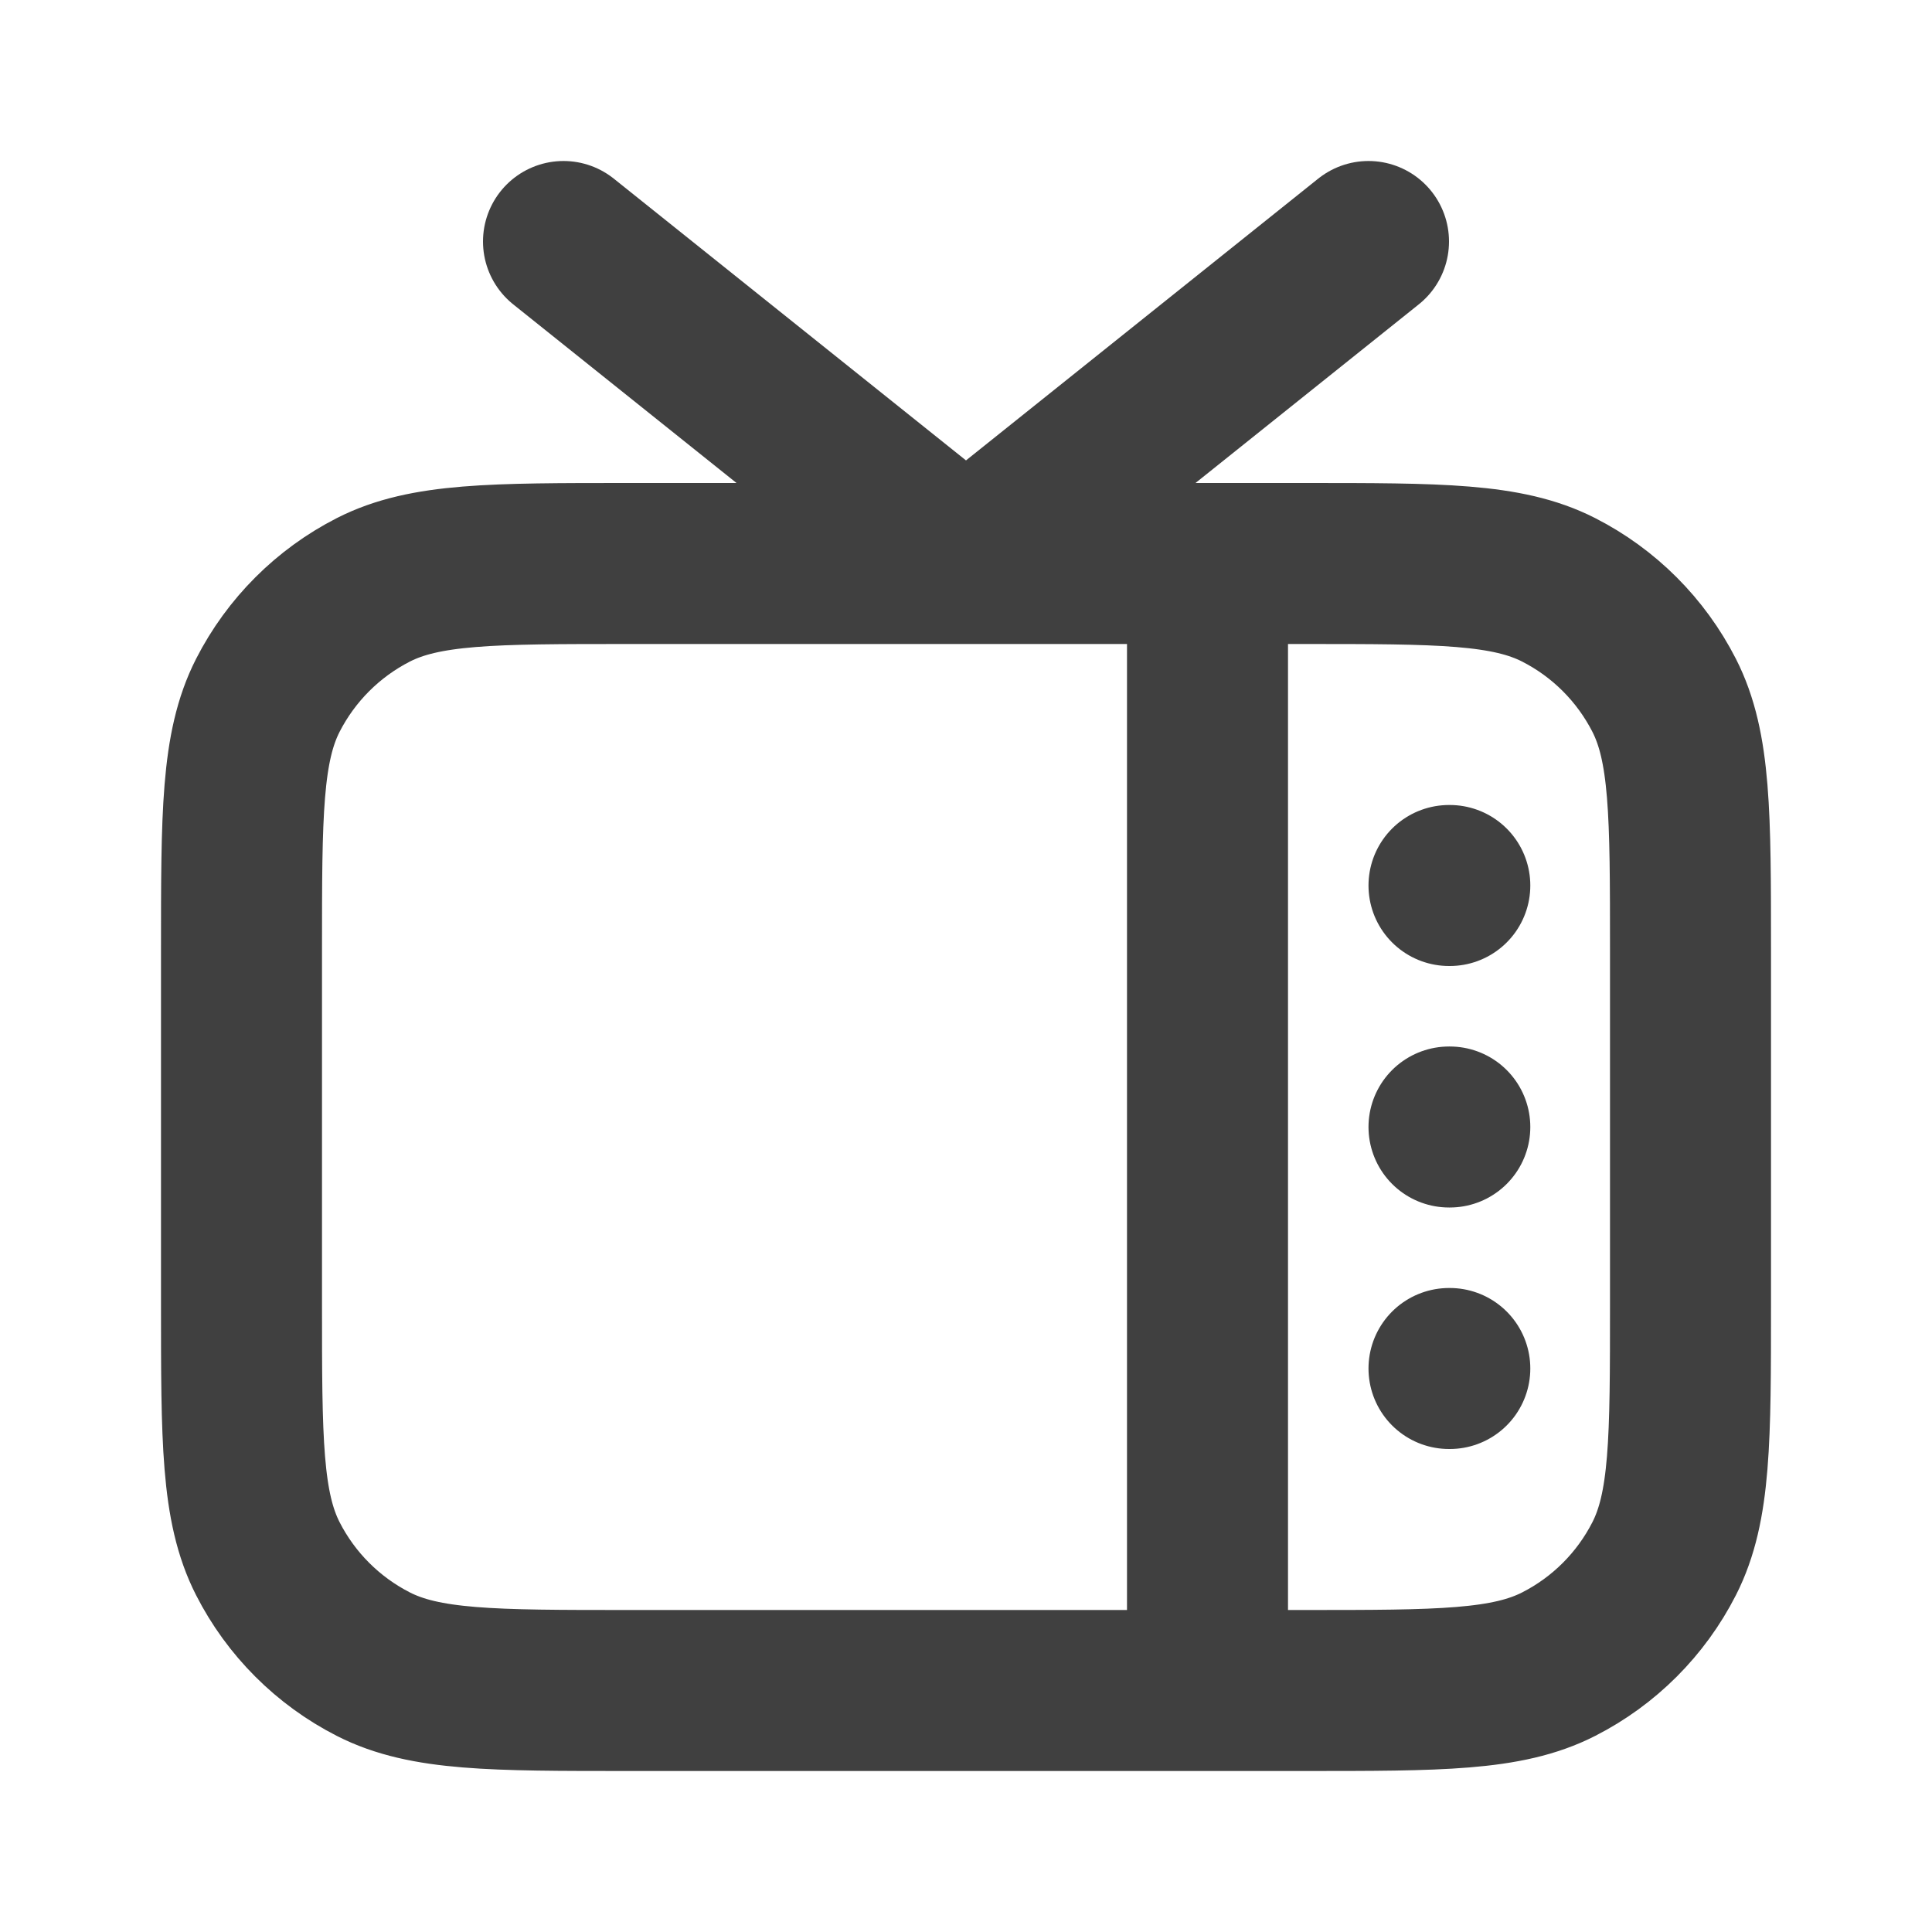
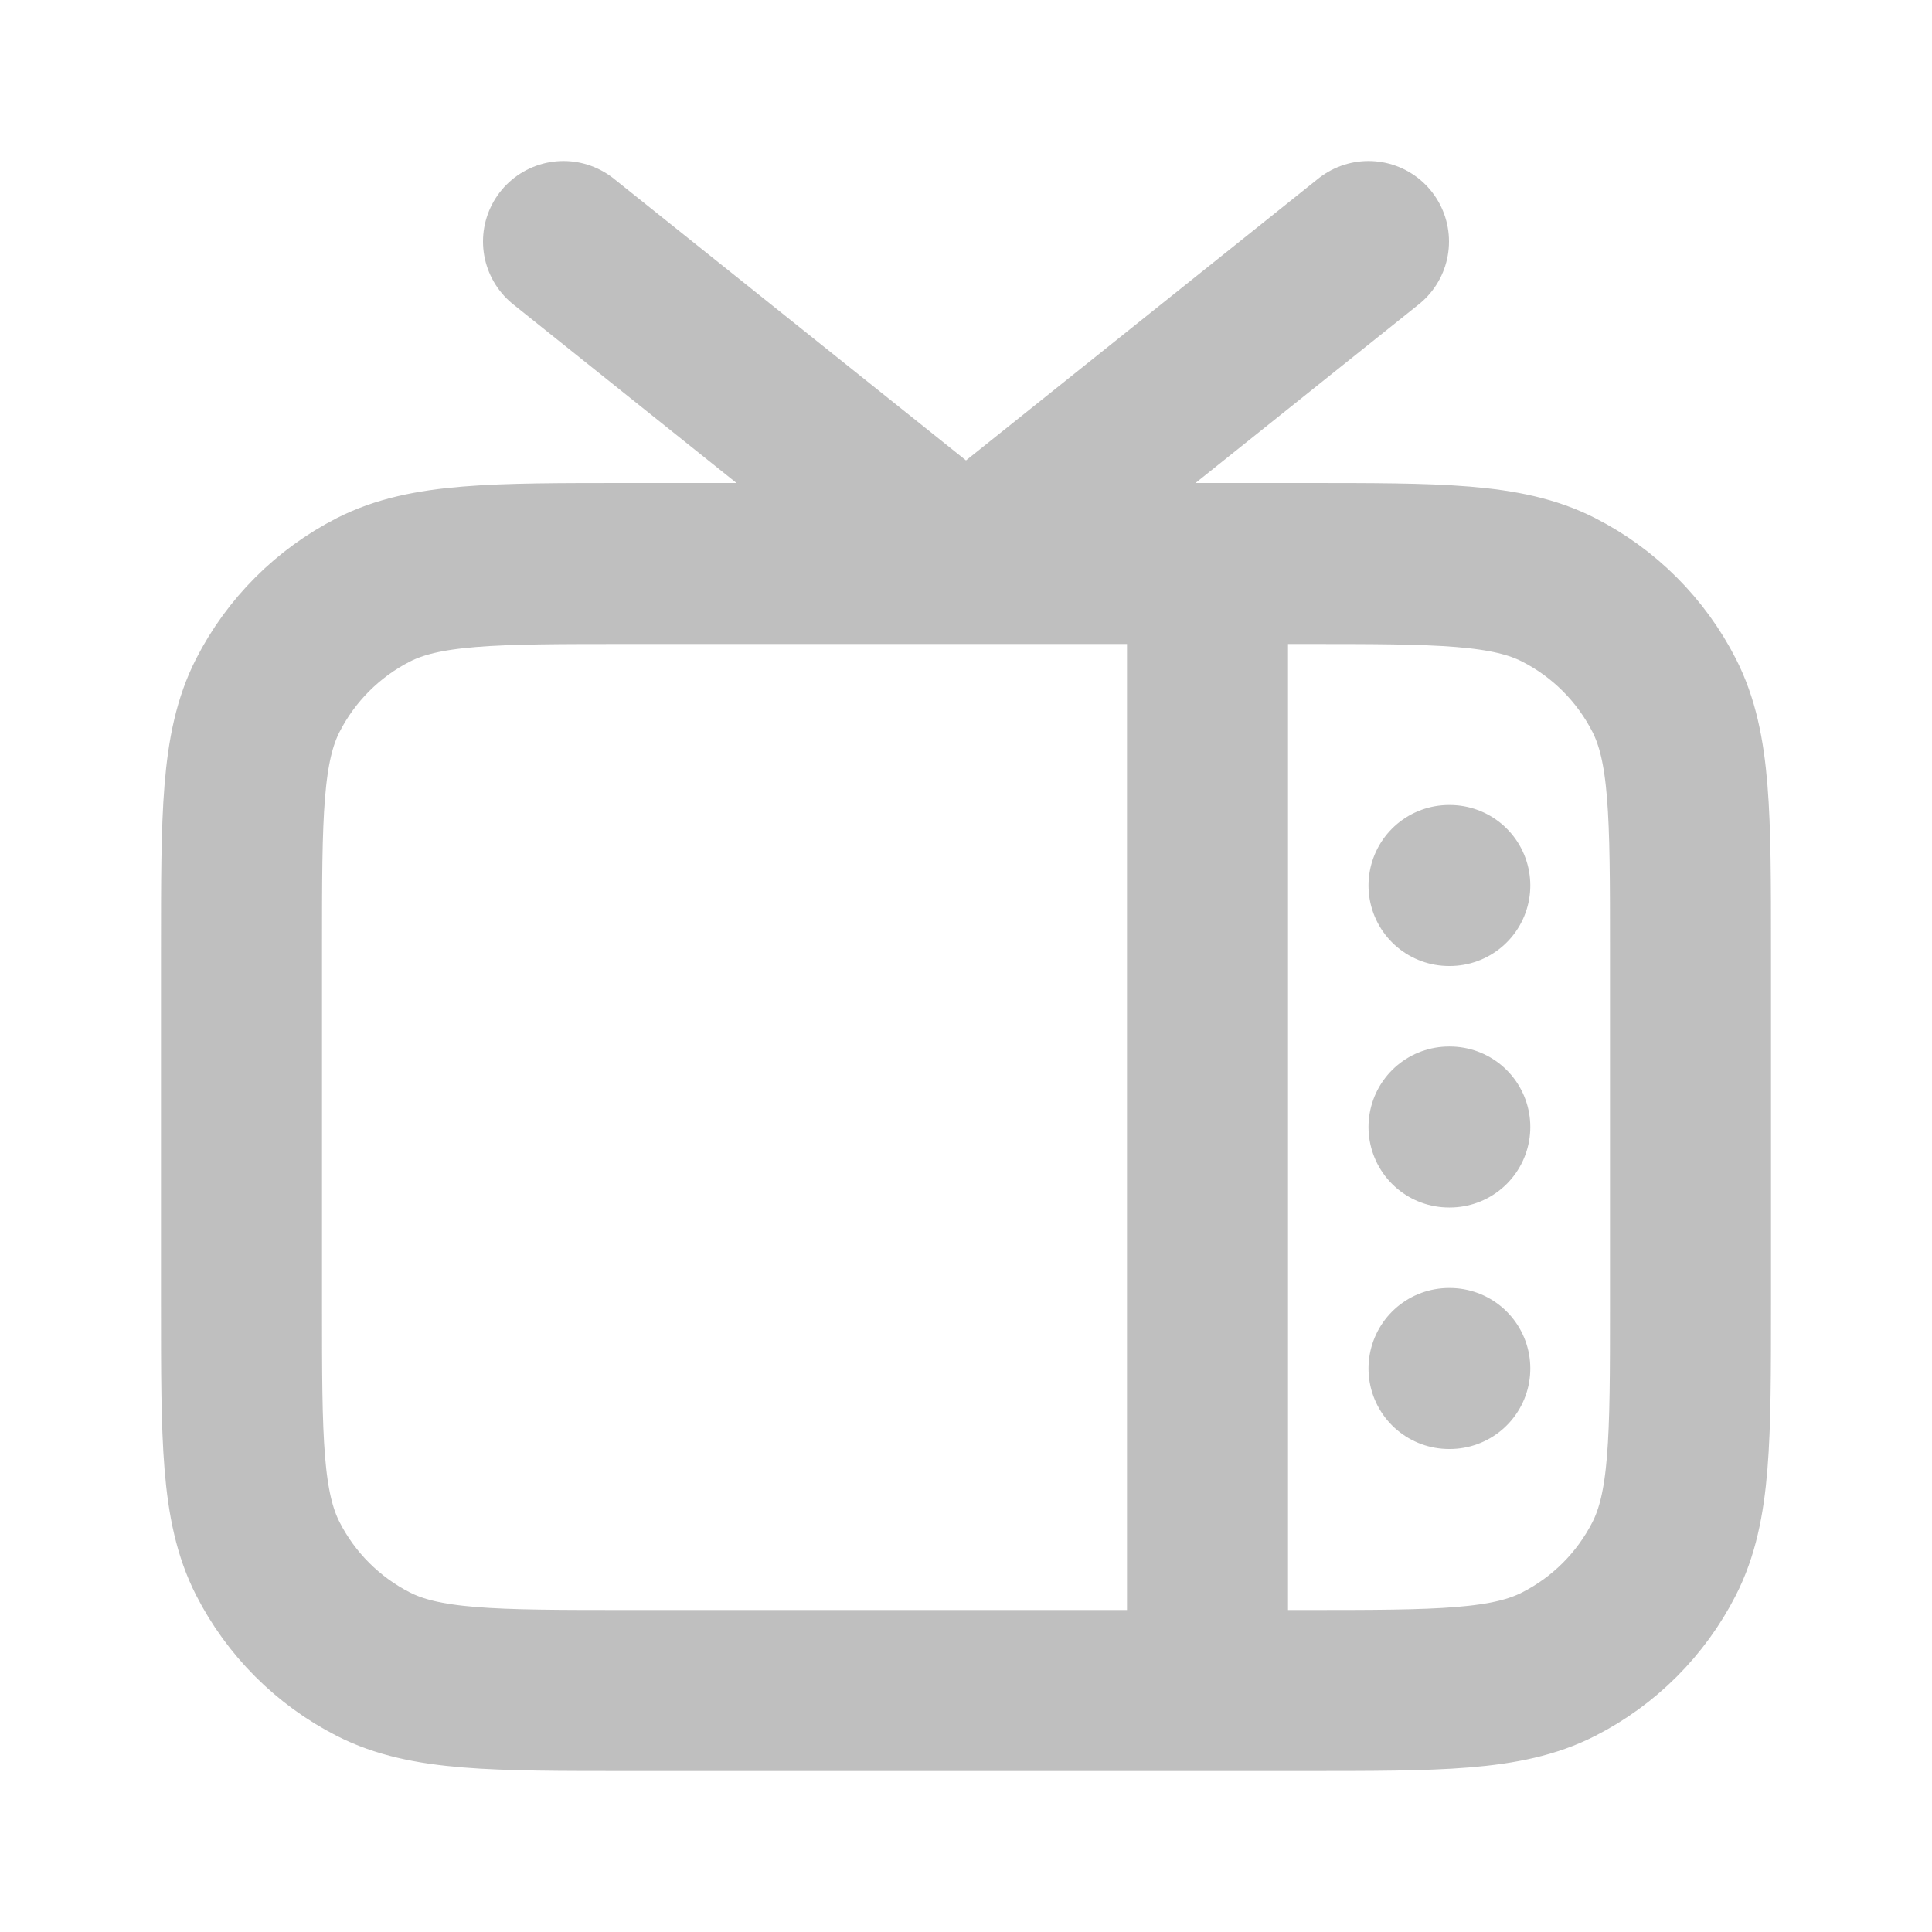
<svg xmlns="http://www.w3.org/2000/svg" width="800px" height="800px" viewBox="0 0 24 24" fill="none">
-   <path d="M15 7V21M18 11H18.01M18 14H18.01M18 17H18.01M17 3L12 7L7 3M7.8 21H16.2C17.88 21 18.72 21 19.362 20.673C19.927 20.385 20.385 19.927 20.673 19.362C21 18.72 21 17.88 21 16.2V11.8C21 10.12 21 9.28 20.673 8.638C20.385 8.074 19.927 7.615 19.362 7.327C18.72 7 17.88 7 16.2 7H7.8C6.12 7 5.28 7 4.638 7.327C4.074 7.615 3.615 8.074 3.327 8.638C3 9.28 3 10.12 3 11.8V16.2C3 17.88 3 18.72 3.327 19.362C3.615 19.927 4.074 20.385 4.638 20.673C5.28 21 6.12 21 7.8 21Z" stroke="#000" opacity="75%" stroke-width="2" stroke-linecap="round" stroke-linejoin="round" />
+   <path d="M15 7V21M18 11H18.01M18 14H18.01M18 17H18.01M17 3L12 7L7 3M7.8 21H16.2C17.88 21 18.72 21 19.362 20.673C19.927 20.385 20.385 19.927 20.673 19.362C21 18.72 21 17.88 21 16.2V11.8C21 10.12 21 9.28 20.673 8.638C20.385 8.074 19.927 7.615 19.362 7.327C18.72 7 17.88 7 16.2 7H7.8C6.12 7 5.28 7 4.638 7.327C4.074 7.615 3.615 8.074 3.327 8.638C3 9.28 3 10.12 3 11.8V16.2C3 17.88 3 18.72 3.327 19.362C3.615 19.927 4.074 20.385 4.638 20.673C5.28 21 6.12 21 7.8 21Z" stroke="#000" opacity="25%" stroke-width="2" stroke-linecap="round" stroke-linejoin="round" />
</svg>
